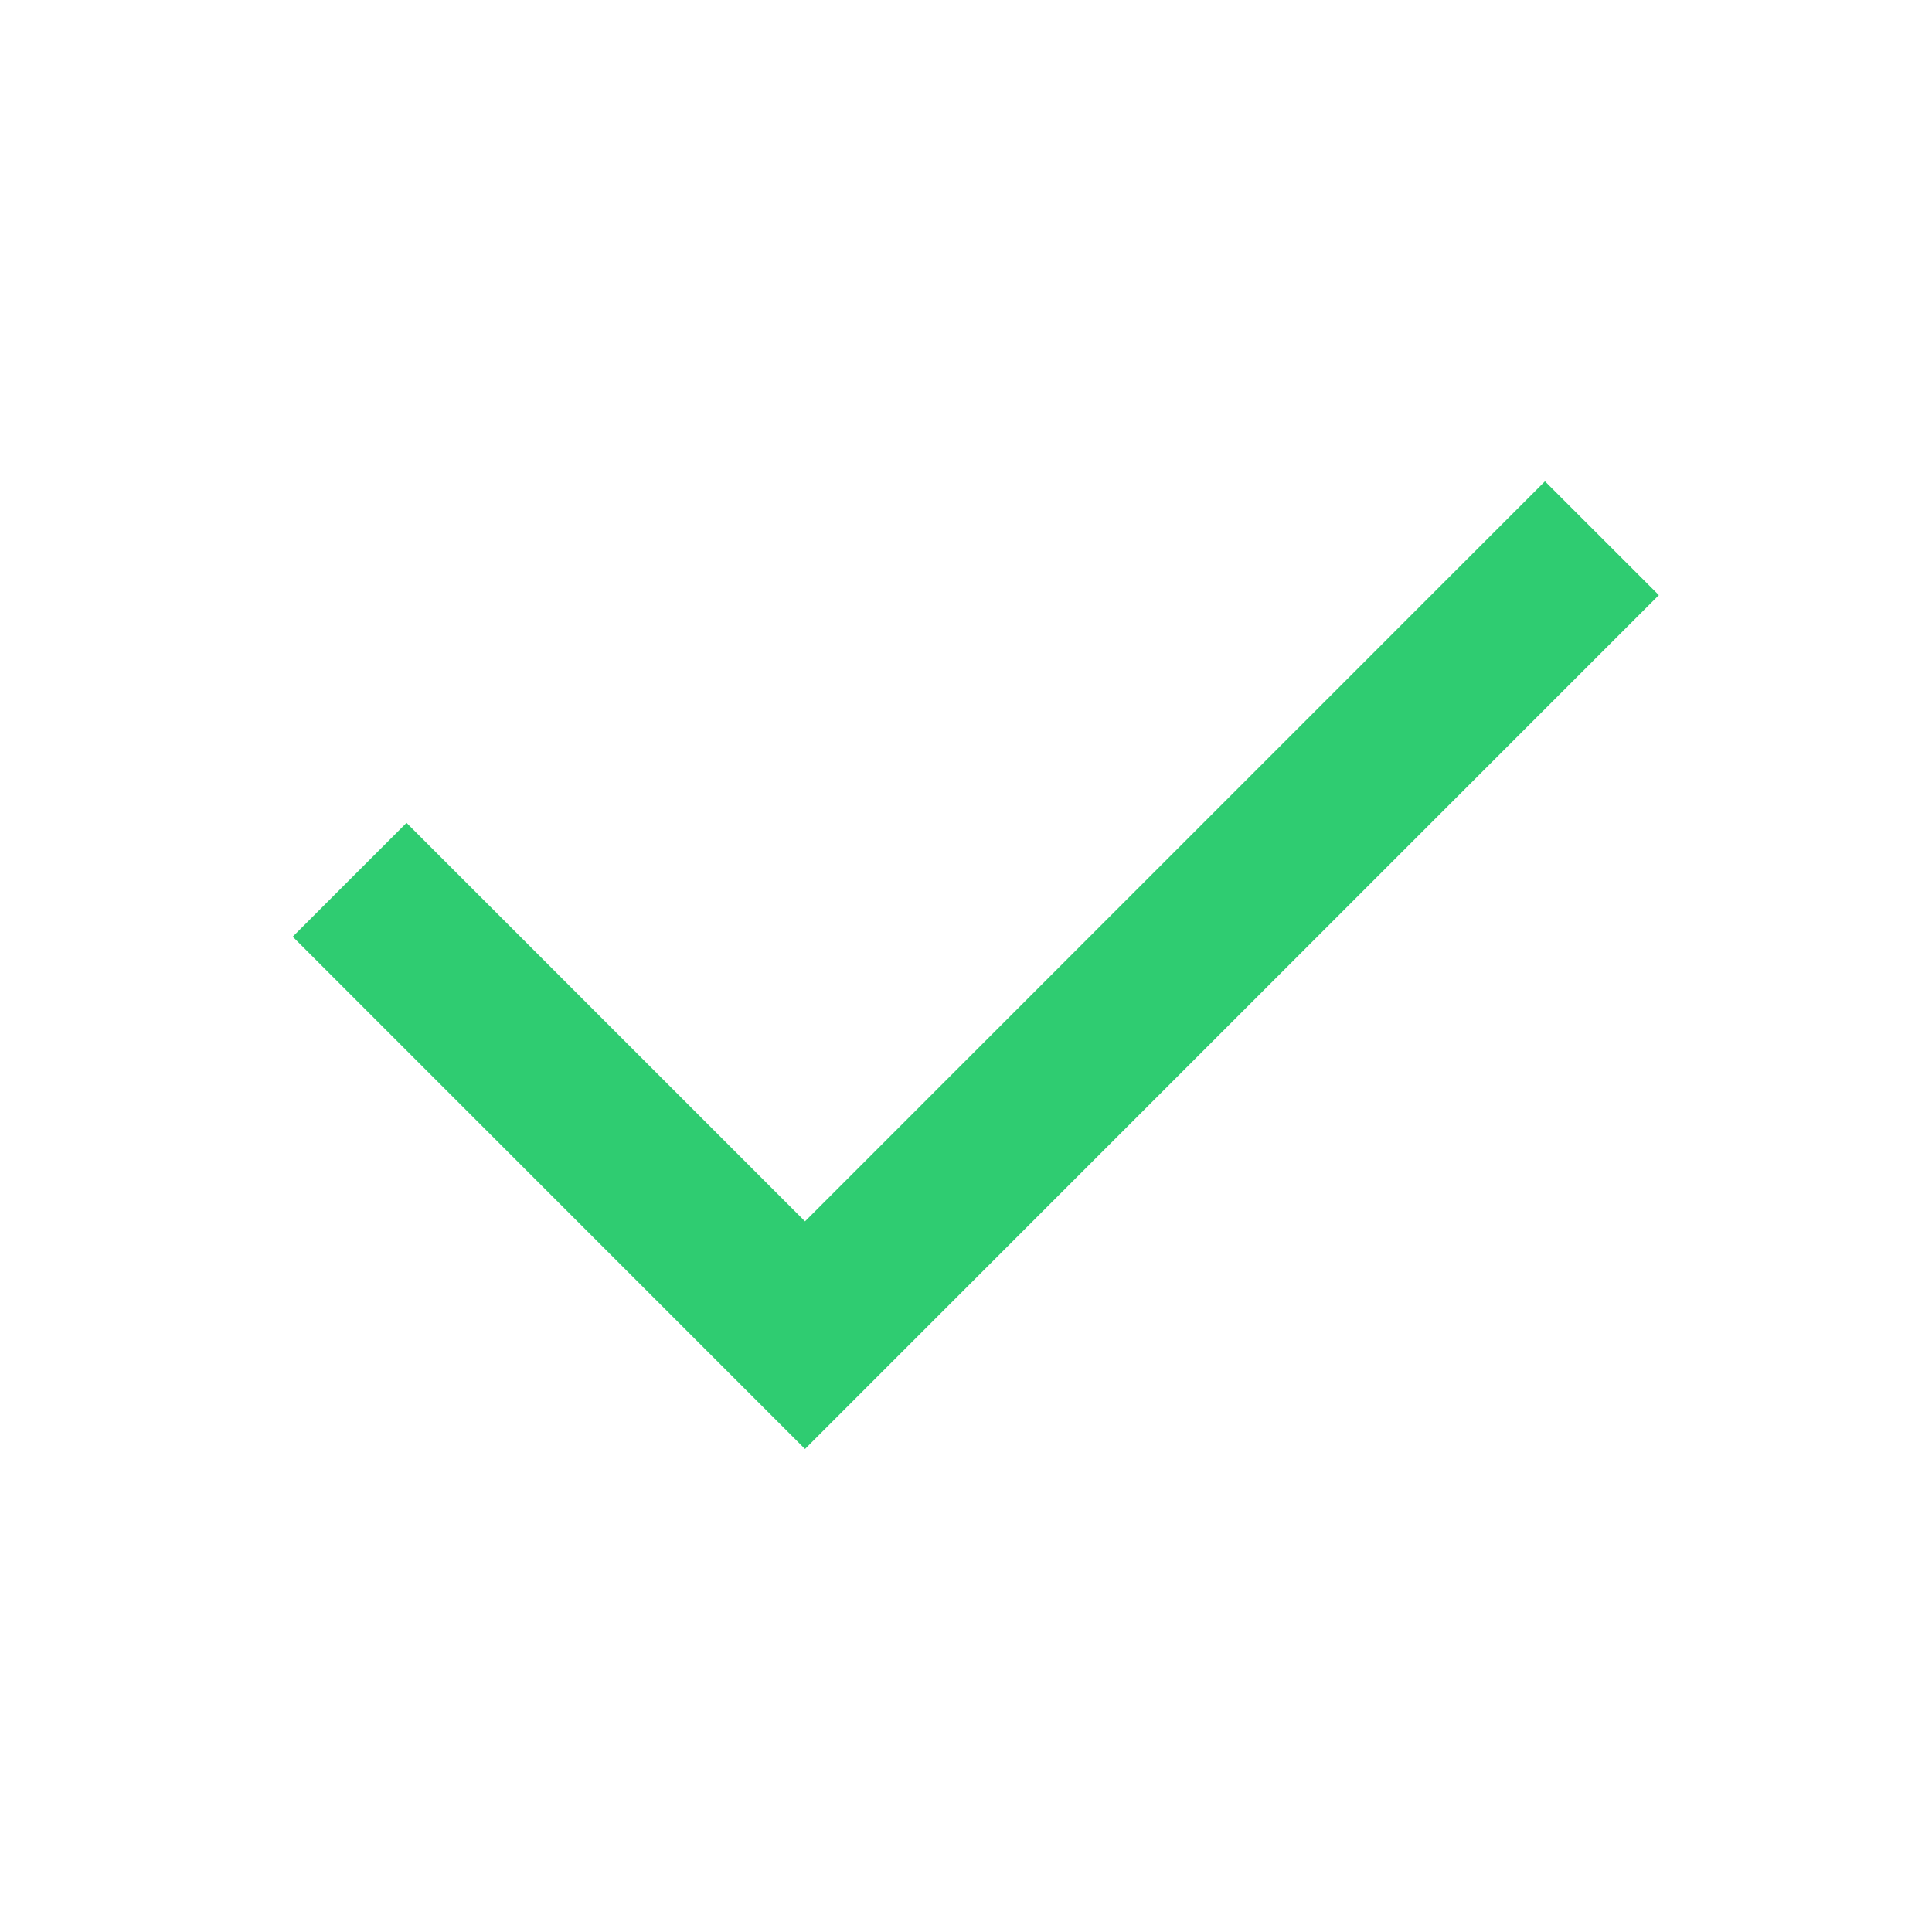
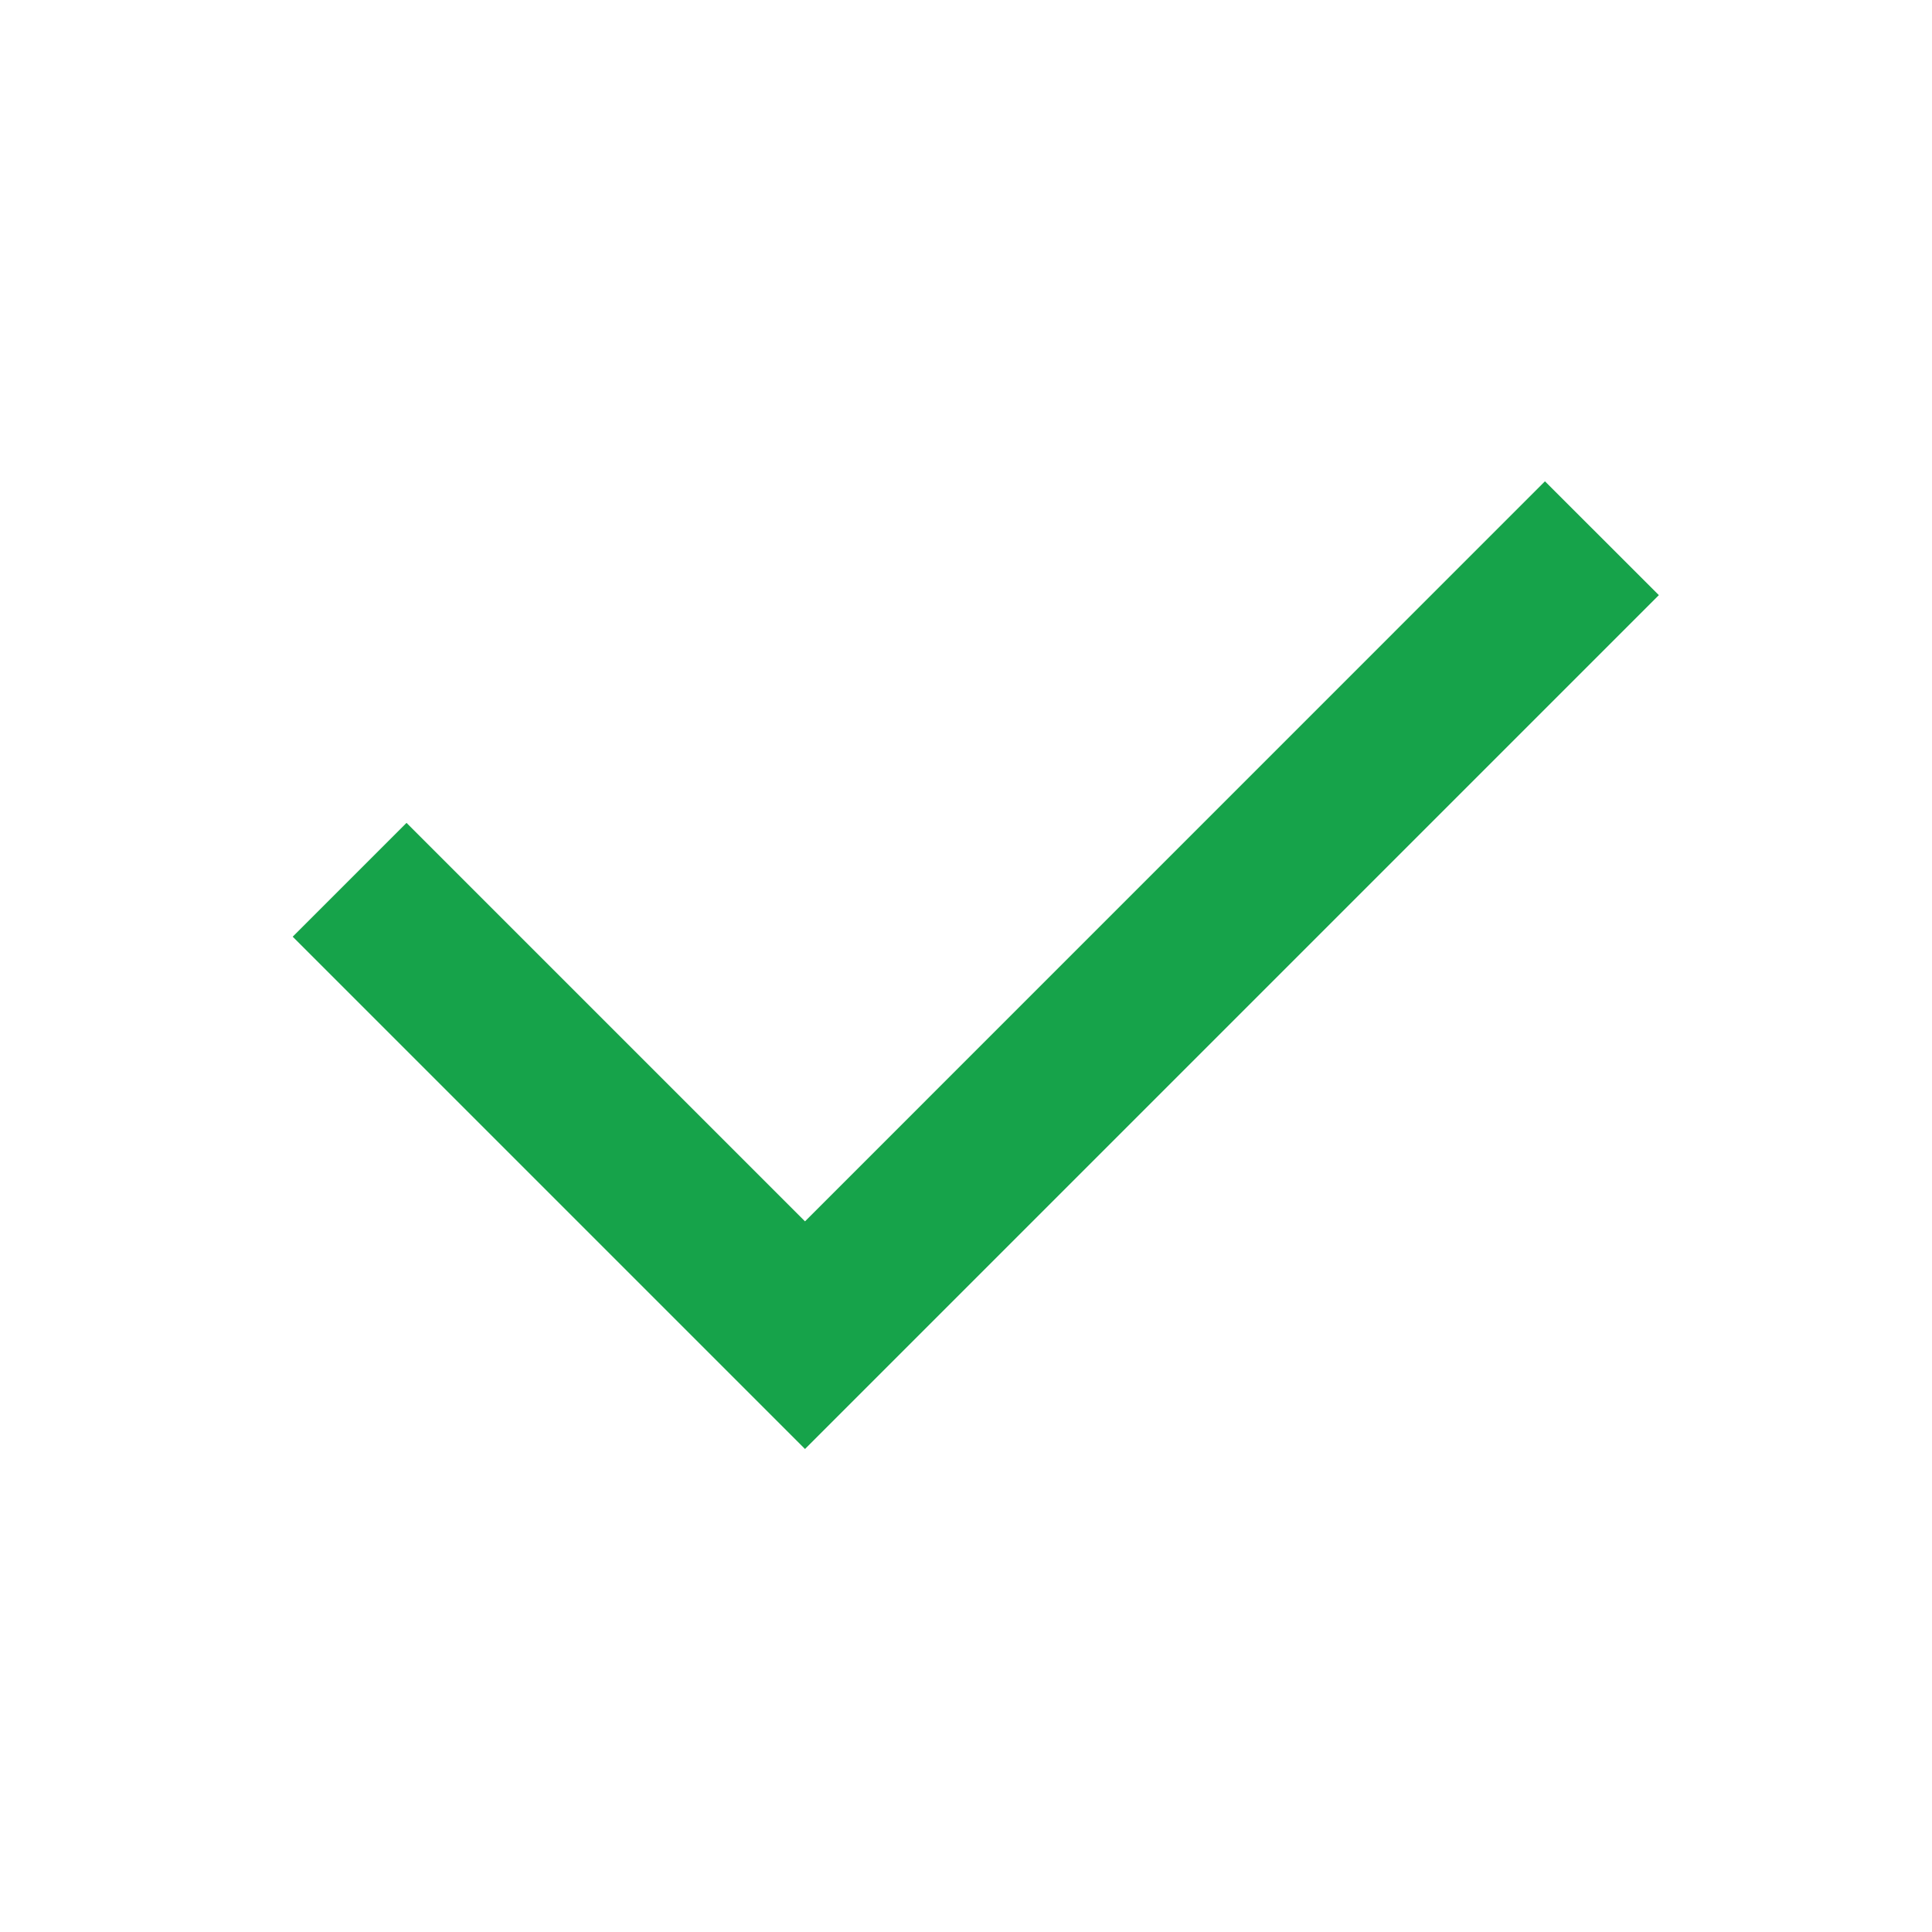
<svg xmlns="http://www.w3.org/2000/svg" viewBox="0 0 24 24" width="24" height="24">
  <path fill="none" d="M0 0h24v24H0z" />
-   <path d="M10 15.172l9.192-9.193 1.415 1.414L10 18l-6.364-6.364 1.414-1.414z" fill="rgba(47,204,113,1)" />
+   <path d="M10 15.172l9.192-9.193 1.415 1.414L10 18l-6.364-6.364 1.414-1.414z" fill="#16a34a" />
</svg>
